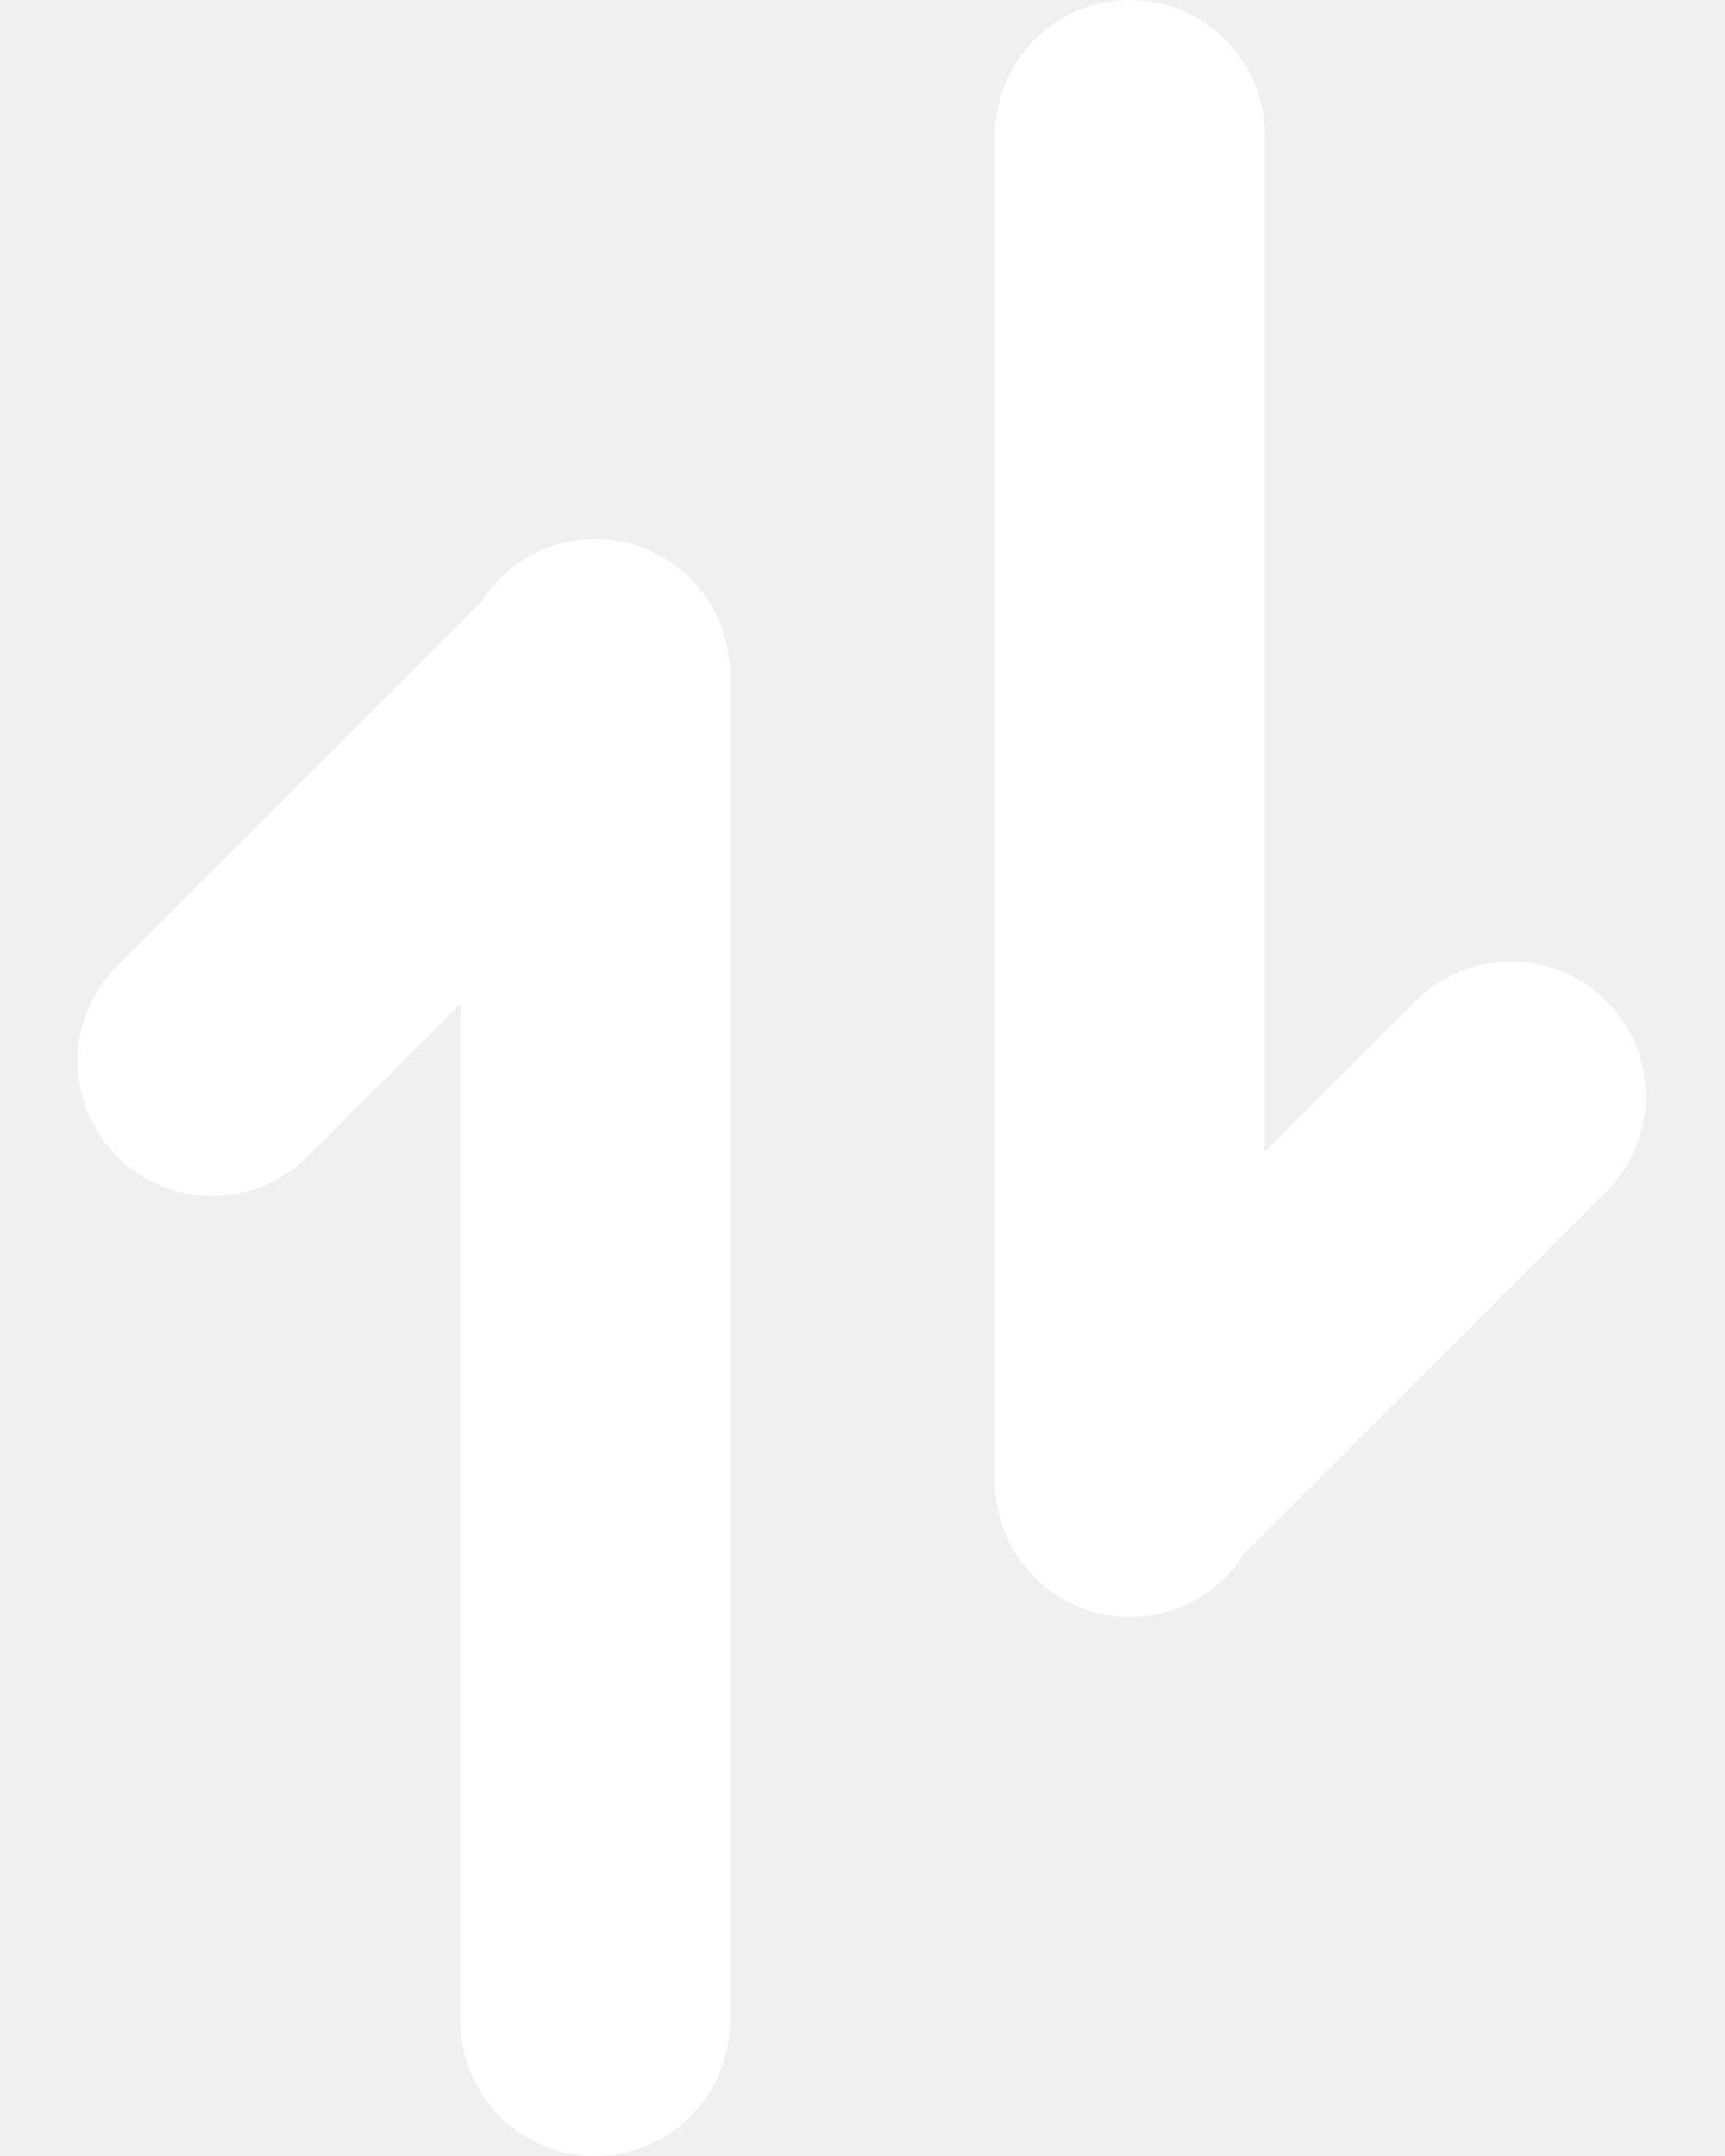
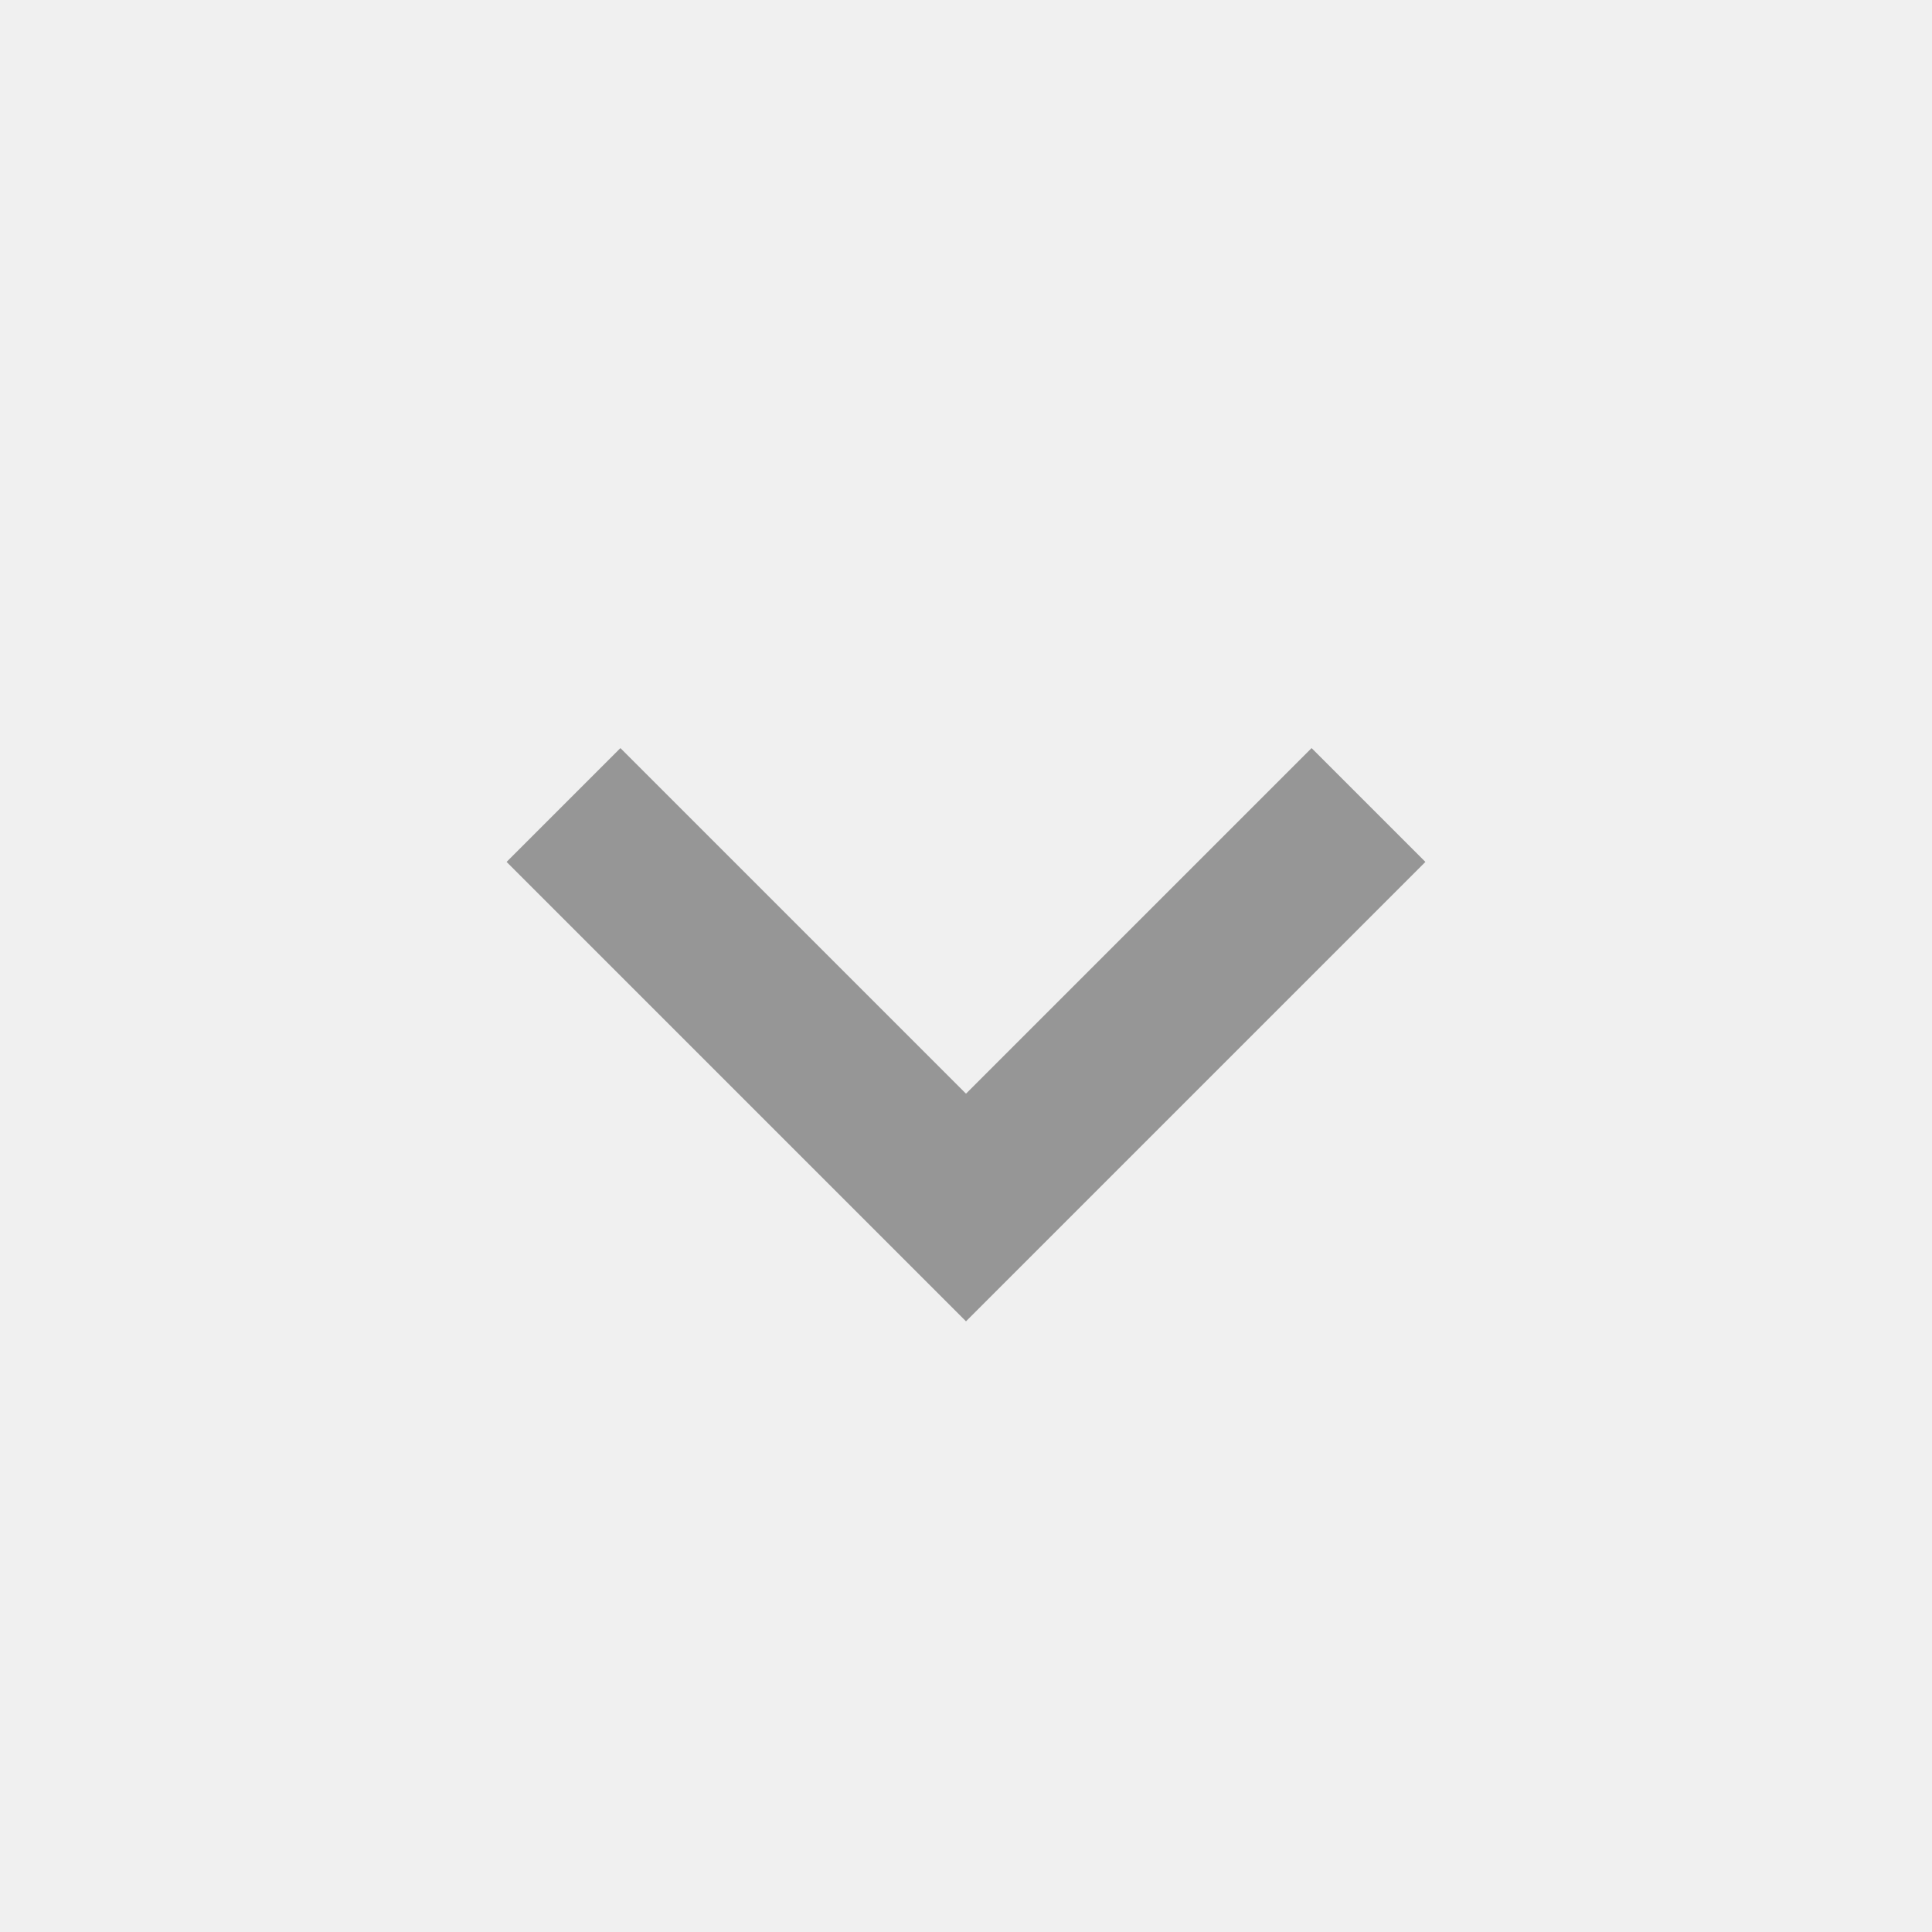
- <svg xmlns="http://www.w3.org/2000/svg" width="16" height="20" viewBox="0 0 16 20" fill="none">
-   <path d="M9.23 13.75C9.23 14.021 9.318 14.286 9.482 14.502C9.645 14.719 9.874 14.877 10.135 14.952C10.396 15.026 10.675 15.014 10.928 14.917C11.181 14.82 11.396 14.643 11.54 14.412L14.9 11.054C15.016 10.938 15.108 10.8 15.171 10.648C15.234 10.496 15.266 10.334 15.266 10.17C15.266 10.005 15.233 9.843 15.171 9.691C15.108 9.539 15.015 9.402 14.899 9.286C14.783 9.17 14.645 9.078 14.494 9.015C14.342 8.952 14.179 8.92 14.015 8.92C13.851 8.92 13.688 8.952 13.537 9.015C13.385 9.078 13.247 9.17 13.131 9.286L11.731 10.686V1.25C11.731 0.918 11.6 0.601 11.365 0.366C11.131 0.132 10.813 0 10.481 0C10.15 0 9.832 0.132 9.597 0.366C9.363 0.601 9.231 0.918 9.231 1.25V13.688V13.75H9.23Z" fill="white" />
-   <path d="M6.77 6.25C6.77 5.979 6.682 5.715 6.518 5.498C6.355 5.281 6.125 5.123 5.865 5.048C5.604 4.974 5.326 4.986 5.072 5.083C4.819 5.18 4.604 5.357 4.46 5.588L1.101 8.946C0.982 9.062 0.887 9.199 0.821 9.352C0.756 9.505 0.721 9.669 0.72 9.835C0.718 10.001 0.75 10.165 0.813 10.319C0.876 10.472 0.968 10.612 1.086 10.729C1.203 10.847 1.343 10.939 1.496 11.002C1.65 11.065 1.815 11.097 1.98 11.095C2.146 11.094 2.311 11.059 2.463 10.994C2.616 10.928 2.753 10.833 2.869 10.714L4.27 9.314V18.75C4.27 19.081 4.402 19.399 4.636 19.634C4.871 19.868 5.188 20 5.52 20C5.852 20 6.169 19.868 6.404 19.634C6.638 19.399 6.77 19.081 6.77 18.75V6.312V6.25Z" fill="white" />
+ <svg xmlns="http://www.w3.org/2000/svg" width="24" height="24" viewBox="0 0 24 24" fill="none">
+   <g opacity="0.5">
+     <path d="M16.293 9.293L12 13.586L7.707 9.293L6.293 10.707L12 16.414L17.707 10.707L16.293 9.293Z" fill="#3C3C3C" />
+   </g>
</svg>
